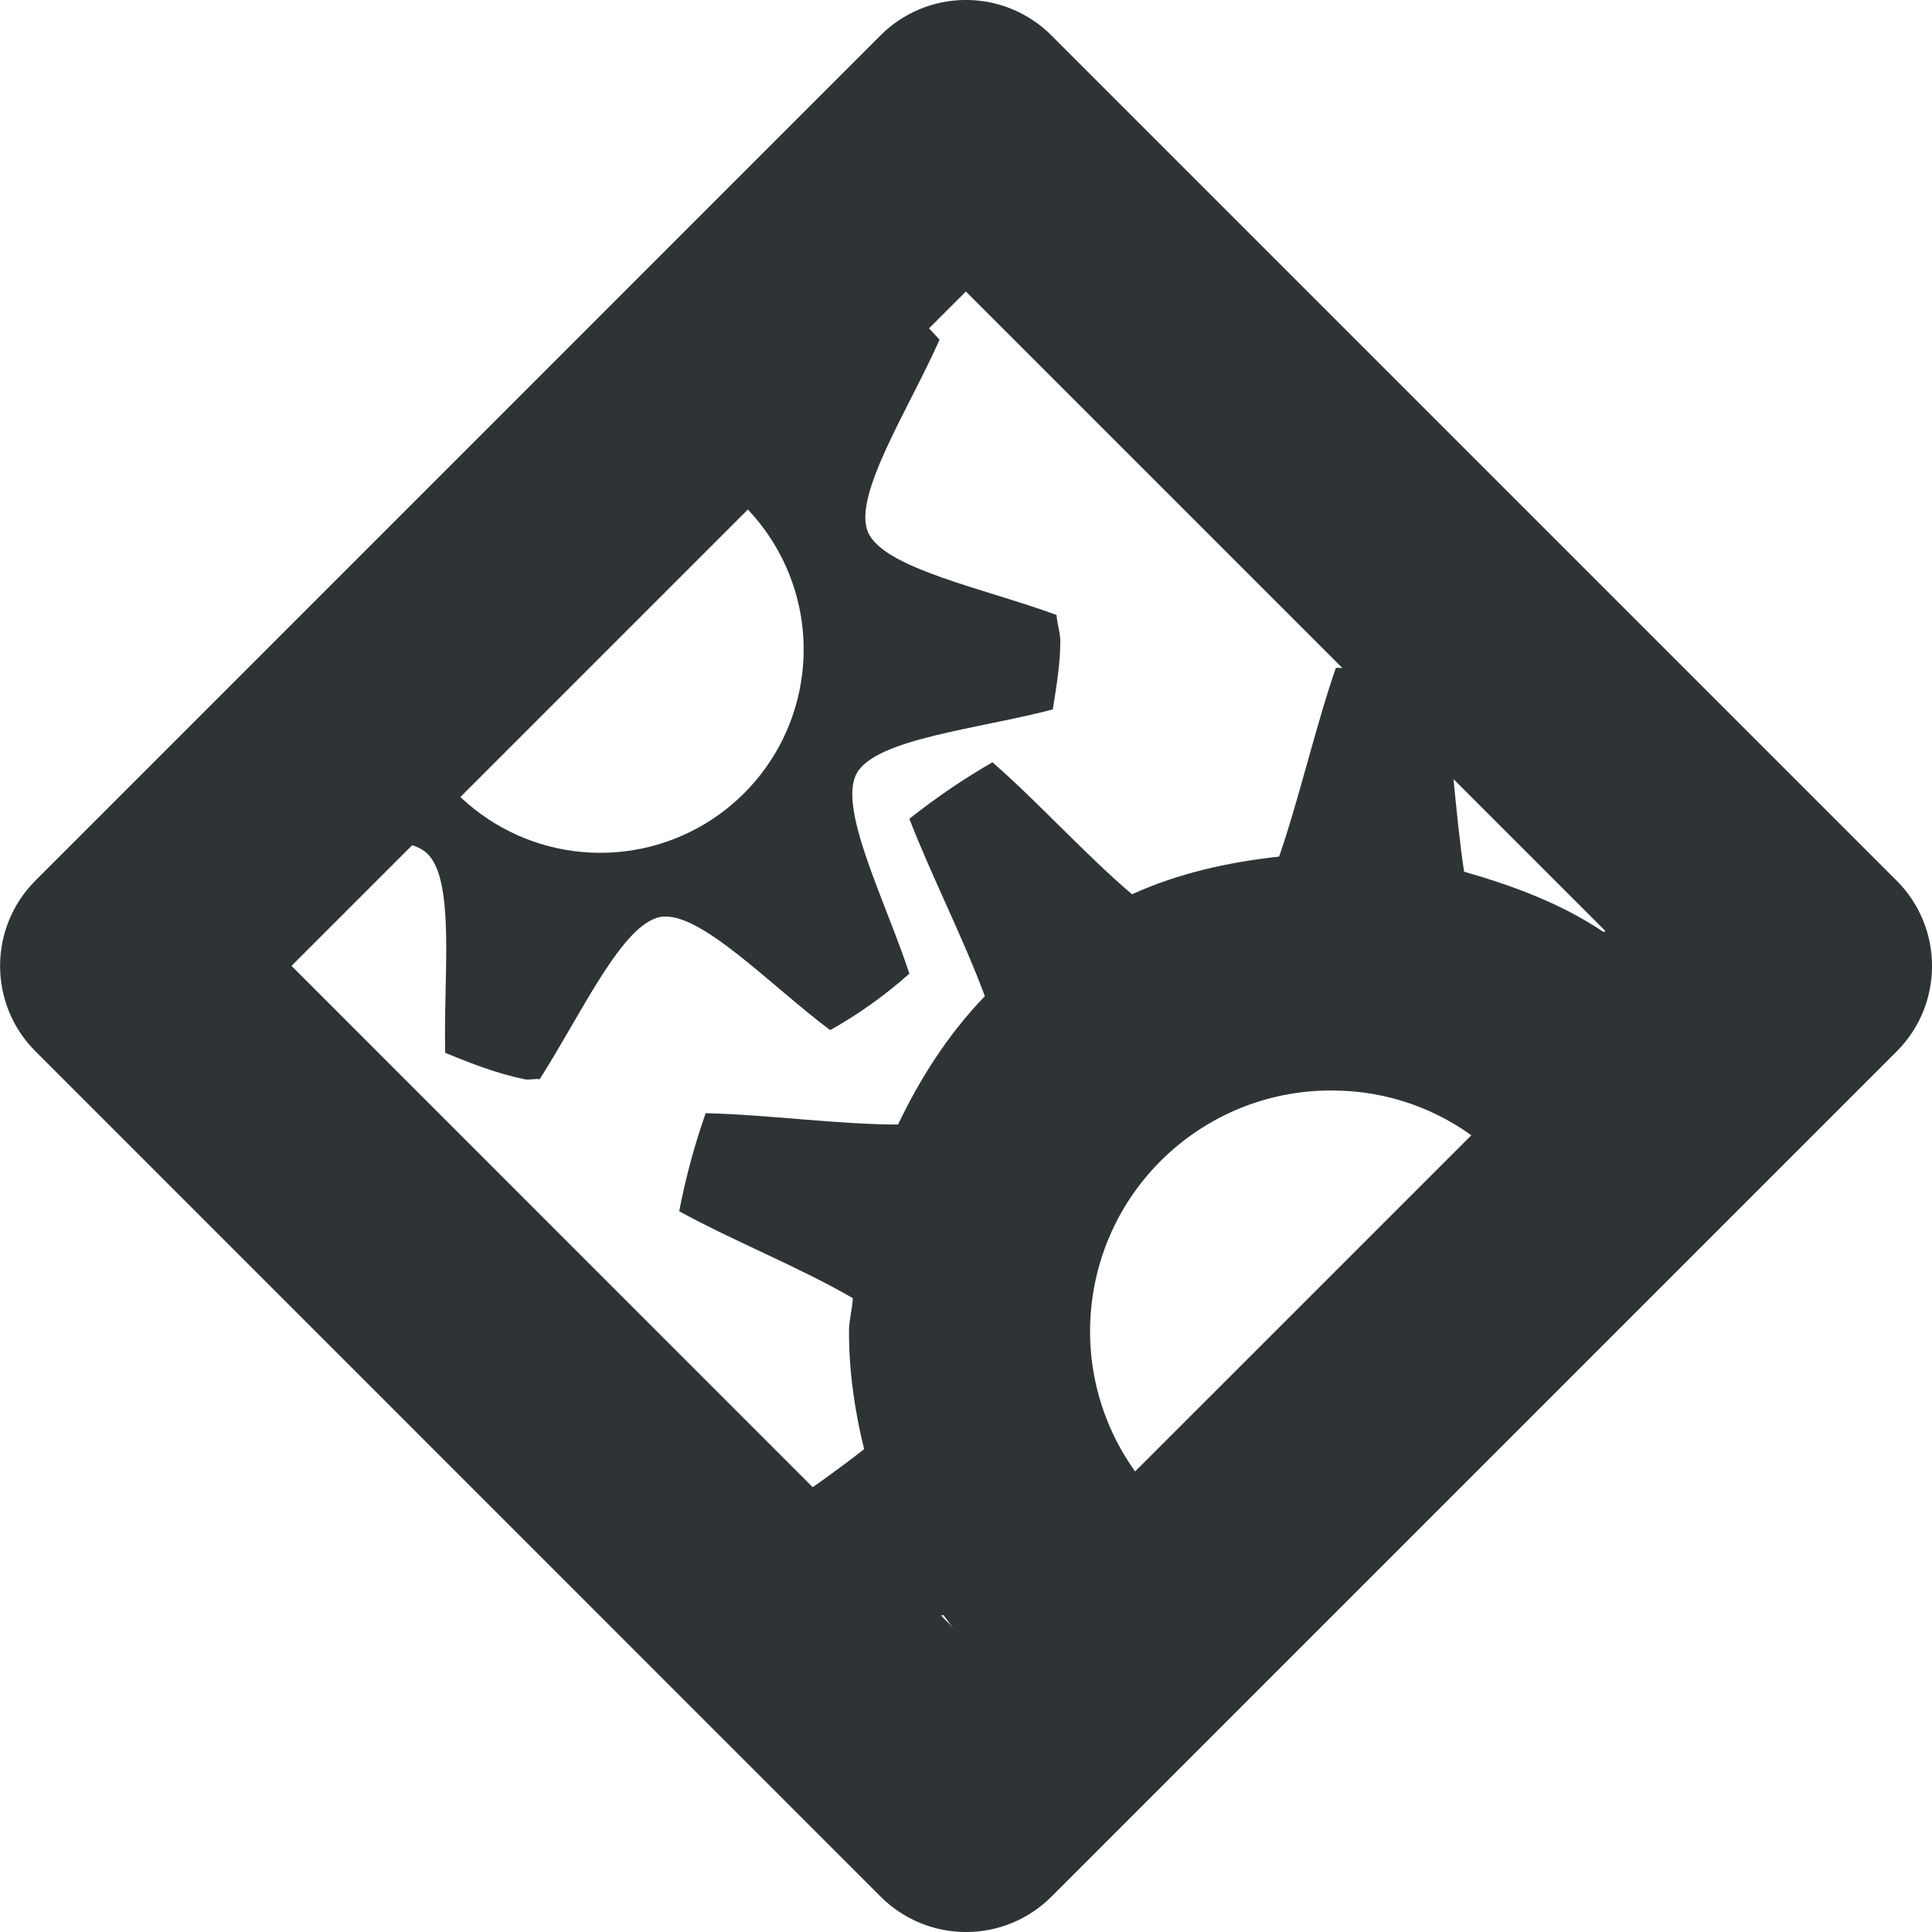
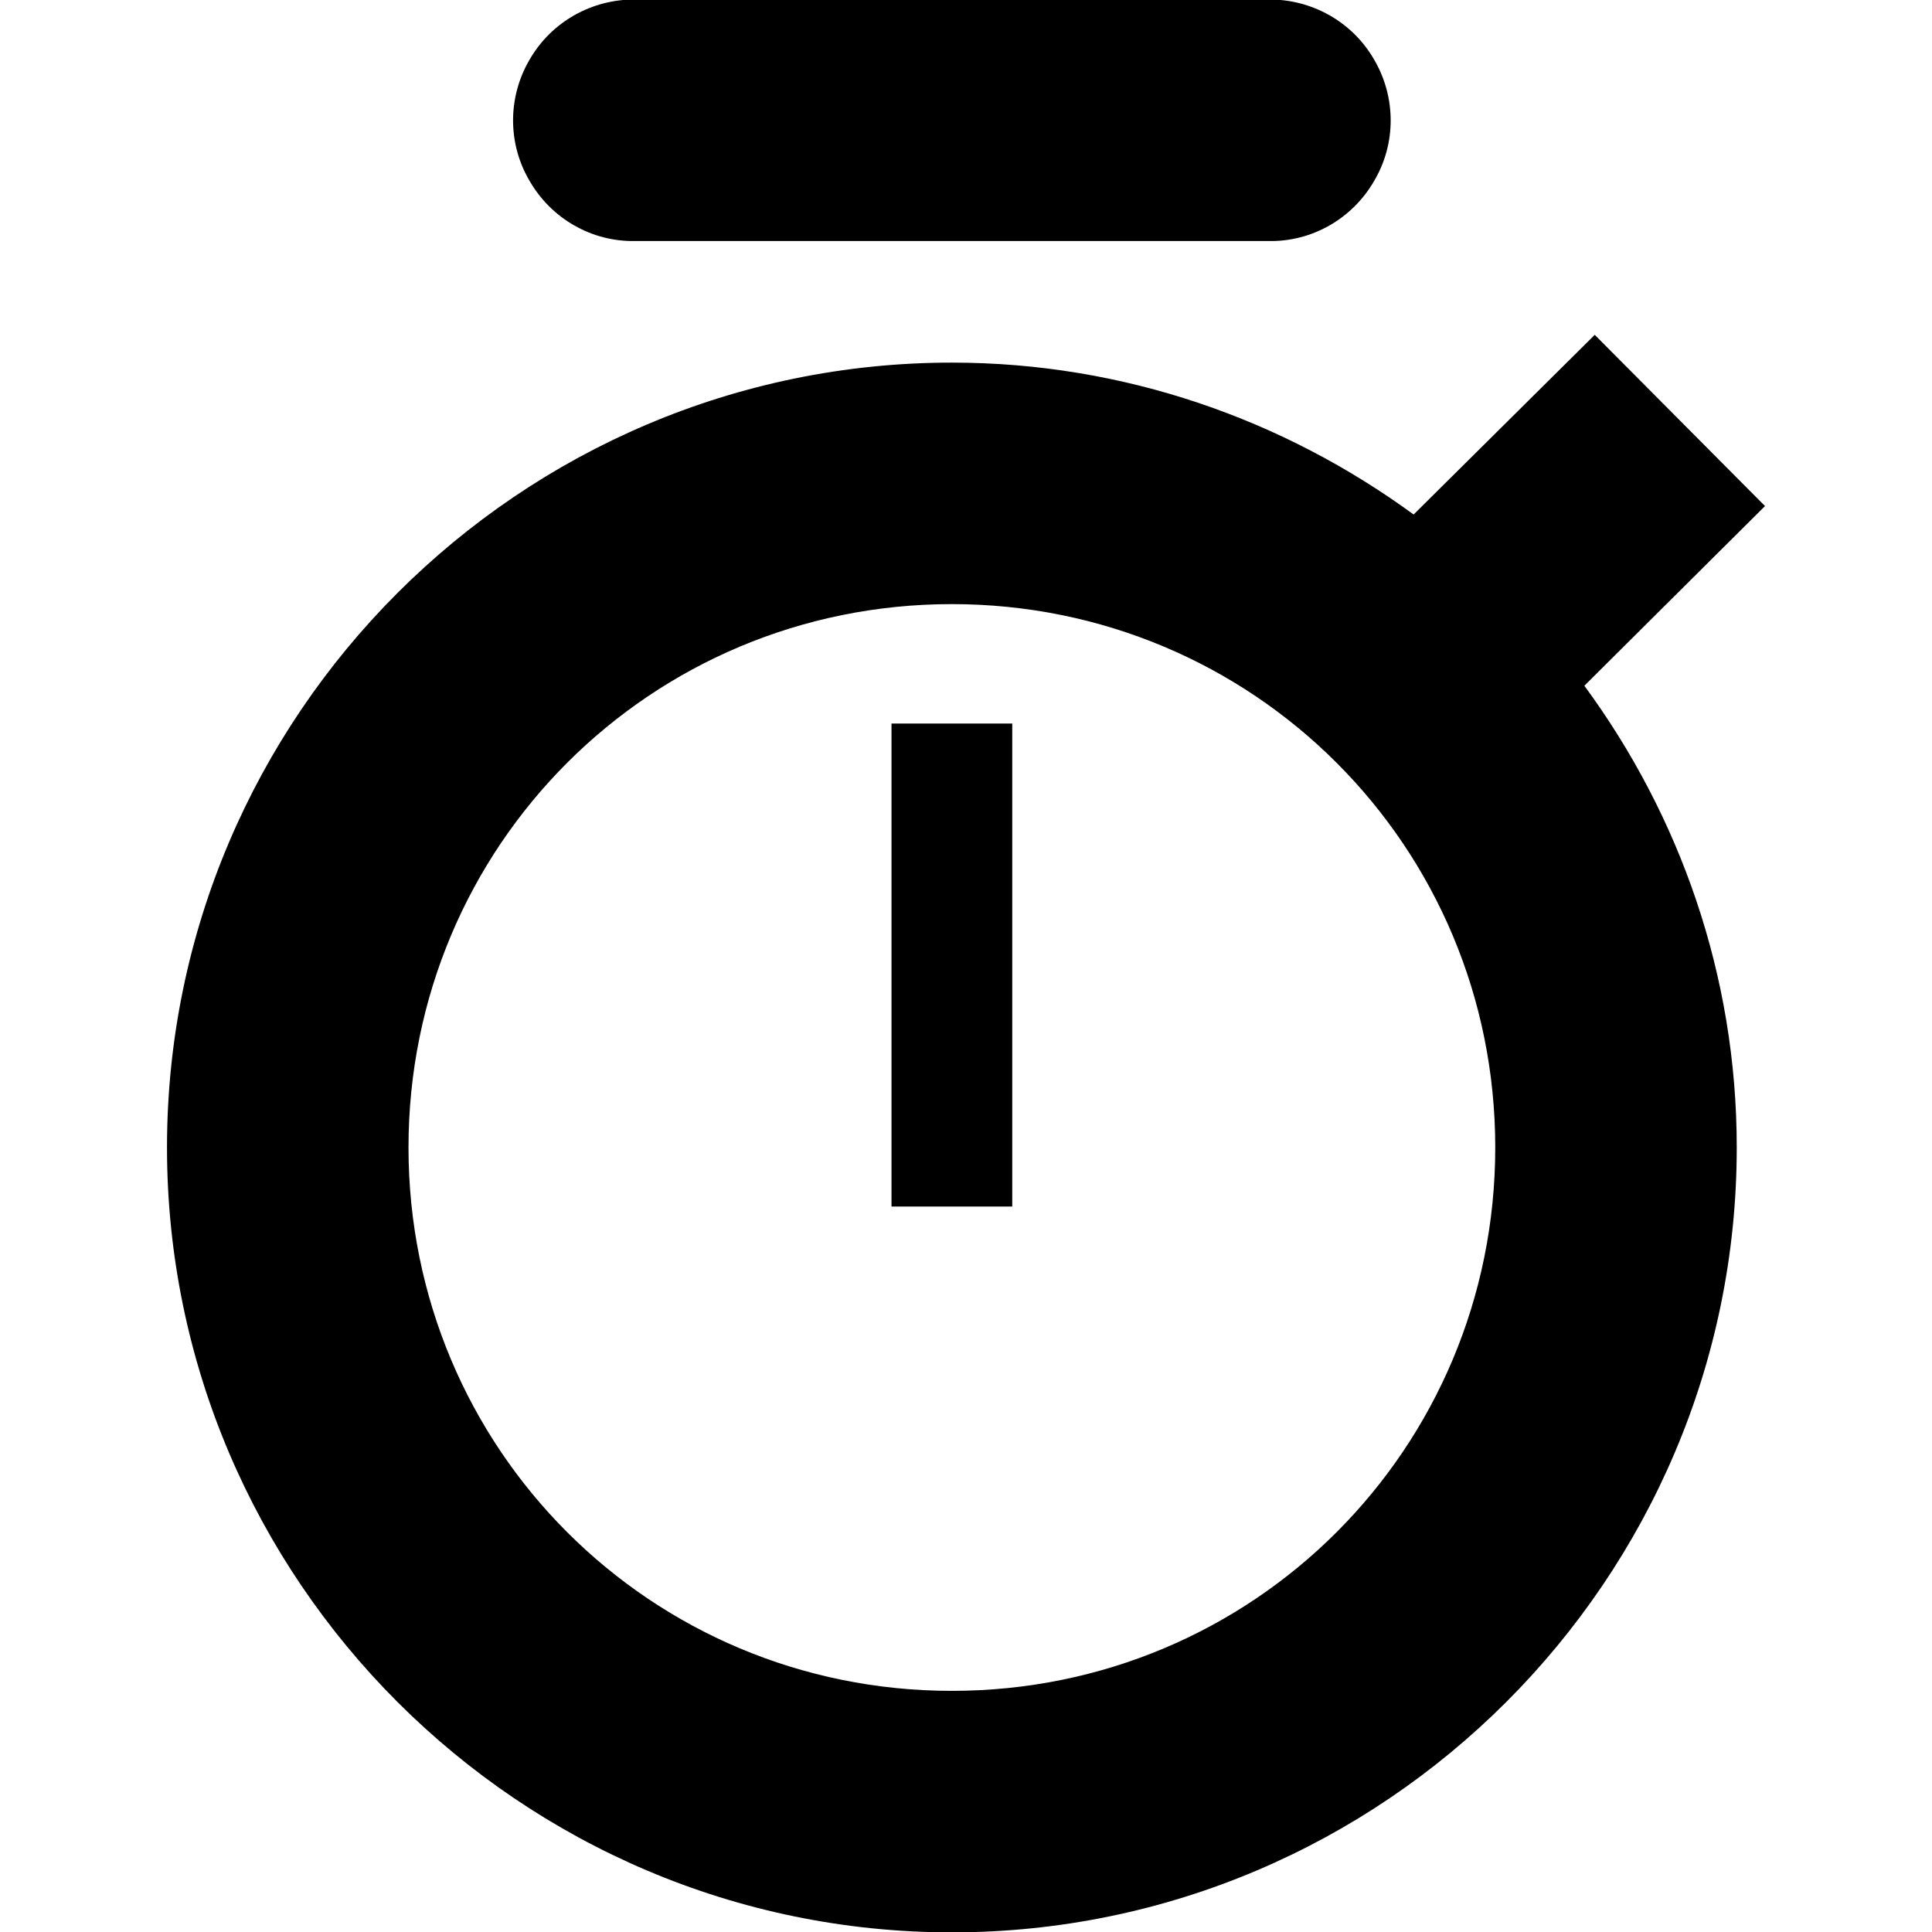
- <svg xmlns="http://www.w3.org/2000/svg" width="16" height="16">
-   <g color="#000" fill="#2e3436">
-     <path d="M7.188 2.281c-.094.056-.192.125-.29.19L5.566 3.803a1.684 1.684 0 11-2.17 2.17L2.332 7.037c.506-.069 1.017-.136 1.2.026.242.214.139 1.031.155 1.656.213.088.427.171.657.219.04.008.085-.007.125 0 .337-.525.683-1.288 1-1.344.322-.057.905.562 1.406.937a3.67 3.67 0 00.656-.468c-.195-.595-.594-1.369-.437-1.657.158-.29 1.019-.37 1.625-.531.028-.183.062-.371.062-.562 0-.075-.027-.146-.031-.22-.587-.217-1.435-.385-1.562-.687-.128-.302.34-1.021.593-1.593a3.722 3.722 0 00-.593-.532zm3.875 3.25c-.165.475-.305 1.086-.47 1.563-.43.047-.84.14-1.218.312-.38-.322-.787-.773-1.156-1.093a5.562 5.562 0 00-.688.468c.177.46.453 1.001.625 1.469-.298.309-.531.67-.719 1.063-.494 0-1.102-.084-1.593-.094a5.68 5.68 0 00-.219.812c.435.24 1.006.468 1.438.72-.006.093-.032.185-.032.28 0 .333.049.66.125.97-.382.304-.898.63-1.28.937.015.044.04.083.058.127l.613.613c.417-.1.868-.223 1.266-.303.248.343.532.626.875.875-.027.135-.068.283-.104.428.174-.063.34-.155.482-.297l1.432-1.432a1.994 1.994 0 01.533-3.918c.919 0 1.684.623 1.918 1.467l1.338-1.338c.06-.06.11-.124.156-.191-.035-.062-.06-.13-.1-.188.096-.152.205-.31.315-.47.017-.348-.1-.7-.37-.971l-.177-.176c-.28.192-.561.387-.83.555-.345-.233-.746-.383-1.156-.5-.077-.507-.107-1.132-.187-1.625a5.44 5.44 0 00-.875-.063zm-9.247.608c-.087.068-.173.138-.254.205l.014.035z" style="marker:none" overflow="visible" />
-     <path d="M8.707.293a1 1 0 00-1.415 0l-6.999 7a1 1 0 000 1.413l7 7.001a1 1 0 001.415 0l7-7a1 1 0 000-1.413zm-.708 2.121l5.587 5.587L8 13.586 2.414 7.999z" style="line-height:normal;font-variant-ligatures:normal;font-variant-position:normal;font-variant-caps:normal;font-variant-numeric:normal;font-variant-alternates:normal;font-feature-settings:normal;text-indent:0;text-align:start;text-decoration-line:none;text-decoration-style:solid;text-decoration-color:#000;text-transform:none;text-orientation:mixed;shape-padding:0;isolation:auto;mix-blend-mode:normal;marker:none" font-weight="400" font-family="sans-serif" overflow="visible" />
-   </g>
+ <svg xmlns="http://www.w3.org/2000/svg" height="16px" viewBox="0 0 16 16" width="16px">
+   <path d="m 13.207 2.773 l -1.5 1.488 c -1.074 -0.785 -2.395 -1.258 -3.824 -1.258 c -3.578 0 -6.5 2.922 -6.5 6.5 s 2.922 6.5 6.5 6.5 c 3.578 0 6.5 -2.922 6.5 -6.5 c 0 -1.43 -0.473 -2.75 -1.262 -3.824 l 1.496 -1.488 z m -5.324 2.23 c 2.496 0 4.5 2.004 4.5 4.5 s -2.004 4.5 -4.5 4.5 c -2.496 0 -4.5 -2.004 -4.5 -4.5 s 2.004 -4.5 4.5 -4.5 z m 0 0" />
+   <path d="m 5.262 -0.004 c -0.359 -0.004 -0.695 0.184 -0.875 0.496 c -0.184 0.312 -0.184 0.699 0 1.008 c 0.18 0.312 0.516 0.504 0.875 0.496 h 5.242 c 0.359 0.008 0.695 -0.184 0.875 -0.496 c 0.184 -0.309 0.184 -0.695 0 -1.008 c -0.18 -0.312 -0.516 -0.5 -0.875 -0.496 z m 0 0" />
+   <path d="m 7.383 9.992 h 1 v -4 h -1 z m 0 0" />
</svg>
